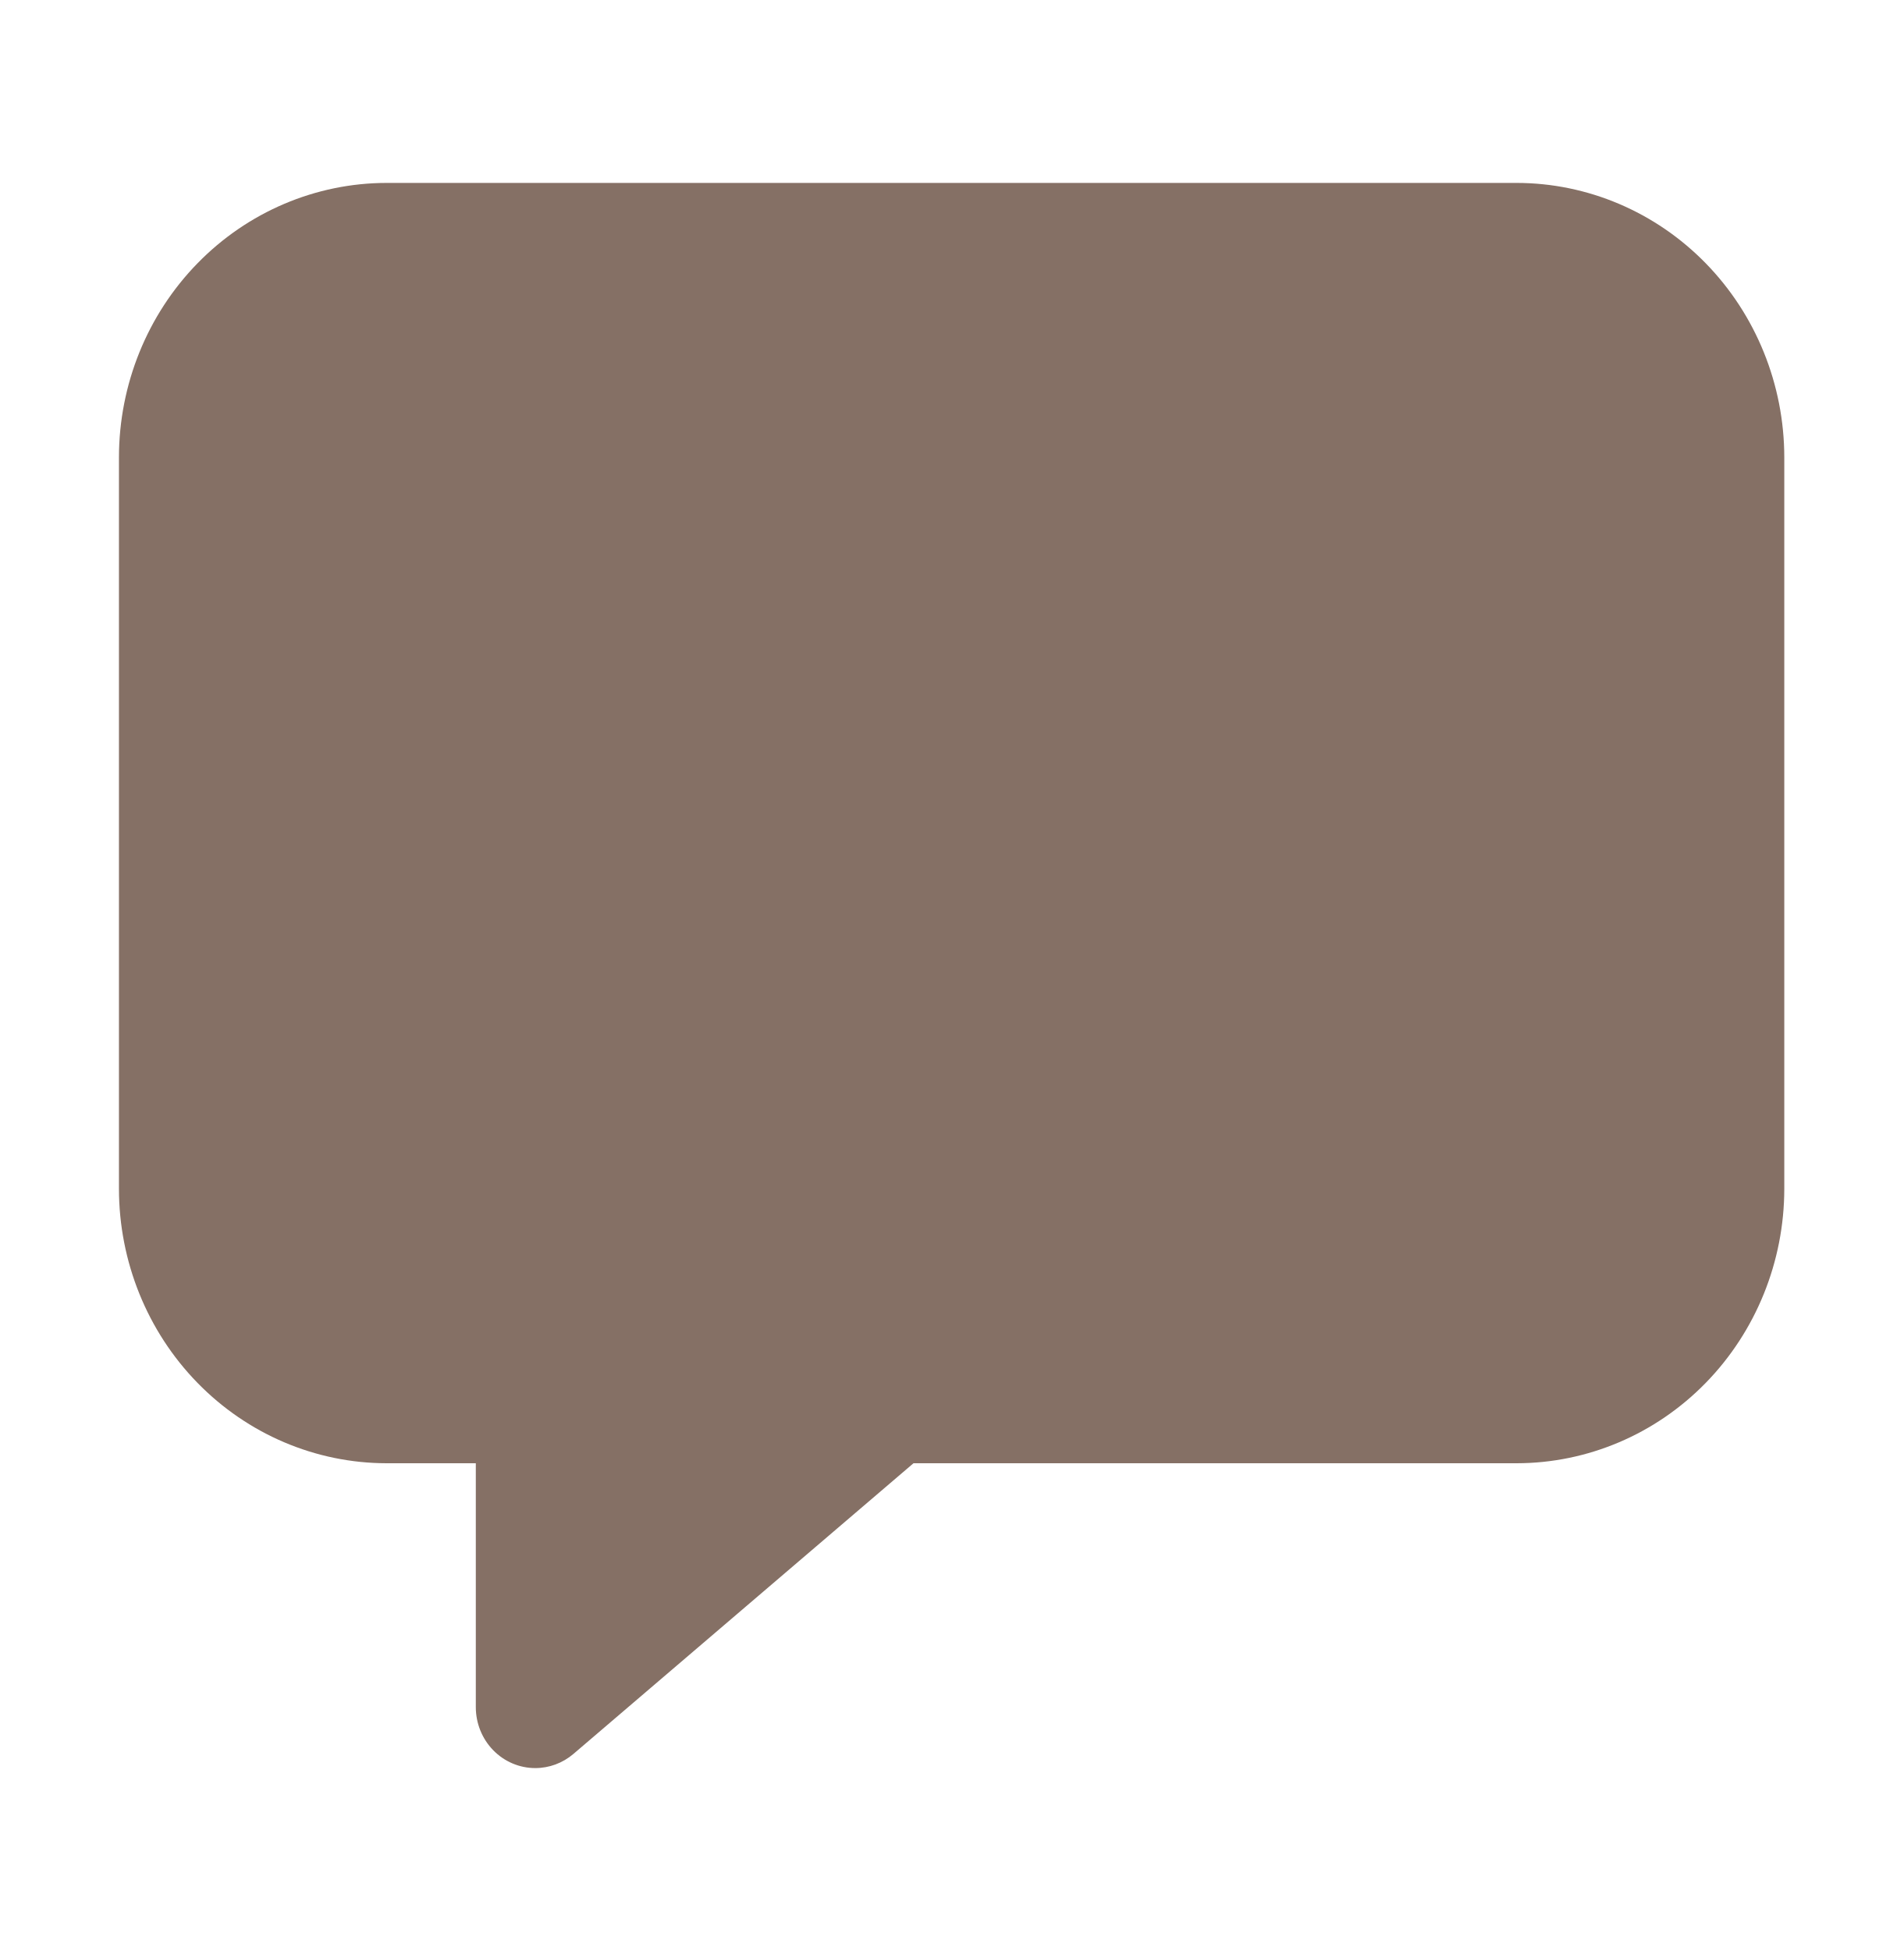
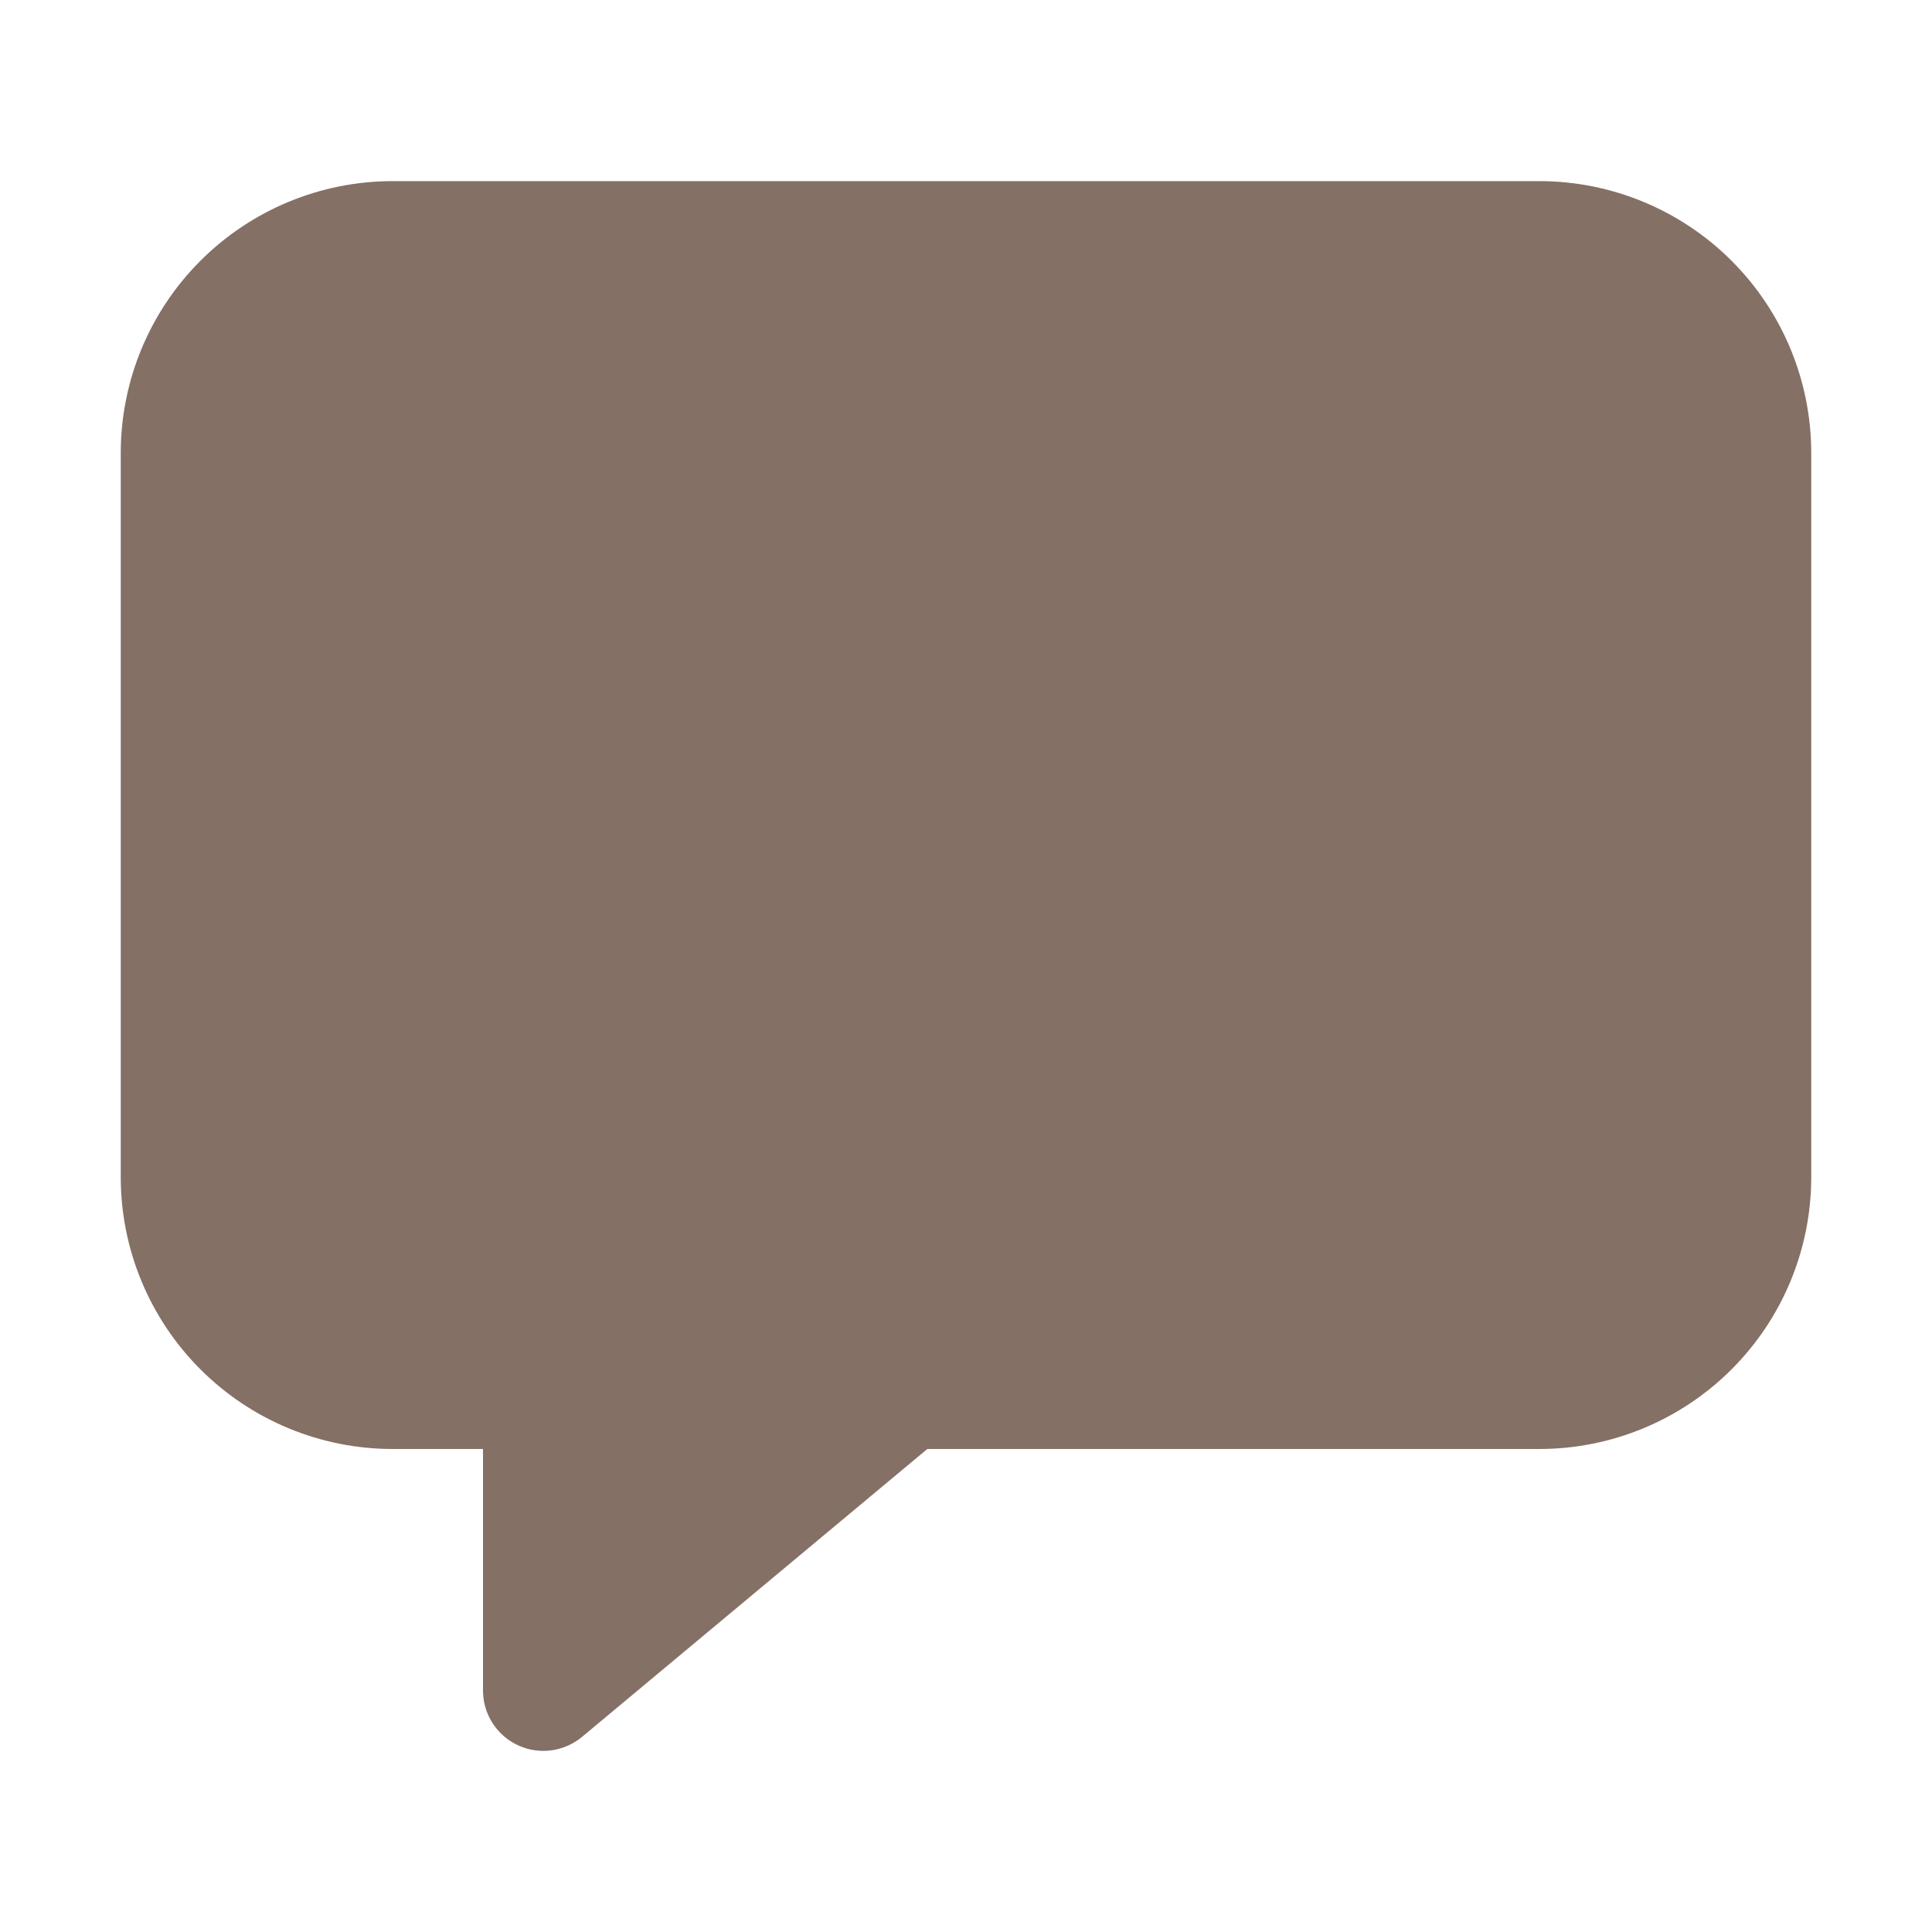
- <svg xmlns="http://www.w3.org/2000/svg" width="80" height="82" viewBox="0 0 80 82" fill="none">
+ <svg xmlns="http://www.w3.org/2000/svg" width="60" height="60" viewBox="0 0 60 60" fill="none">
  <g id="ion:chatbox">
-     <path id="Vector" d="M22.5 74.312C21.837 74.312 21.201 74.043 20.732 73.562C20.263 73.081 20 72.43 20 71.75V61.5H16.25C13.267 61.497 10.408 60.281 8.299 58.119C6.19 55.957 5.003 53.026 5 49.969V19.219C5.003 16.162 6.19 13.23 8.299 11.069C10.408 8.907 13.267 7.691 16.25 7.688H63.75C66.733 7.691 69.592 8.907 71.701 11.069C73.81 13.23 74.997 16.162 75 19.219V49.969C74.997 53.026 73.81 55.957 71.701 58.119C69.592 60.281 66.733 61.497 63.75 61.5H38.397L24.102 73.718C23.652 74.102 23.085 74.312 22.5 74.312Z" fill="#857065" />
+     <path id="Vector" d="M16.875 54.375C16.378 54.375 15.901 54.178 15.549 53.826C15.197 53.474 15 52.997 15 52.5V45H12.188C9.95 44.998 7.806 44.108 6.224 42.526C4.642 40.944 3.752 38.8 3.75 36.562V14.062C3.752 11.825 4.642 9.681 6.224 8.099C7.806 6.517 9.95 5.627 12.188 5.625H47.812C50.05 5.627 52.194 6.517 53.776 8.099C55.358 9.681 56.248 11.825 56.25 14.062V36.562C56.248 38.8 55.358 40.944 53.776 42.526C52.194 44.108 50.05 44.998 47.812 45H28.798L18.076 53.94C17.739 54.221 17.314 54.375 16.875 54.375Z" fill="#857065" />
  </g>
</svg>
